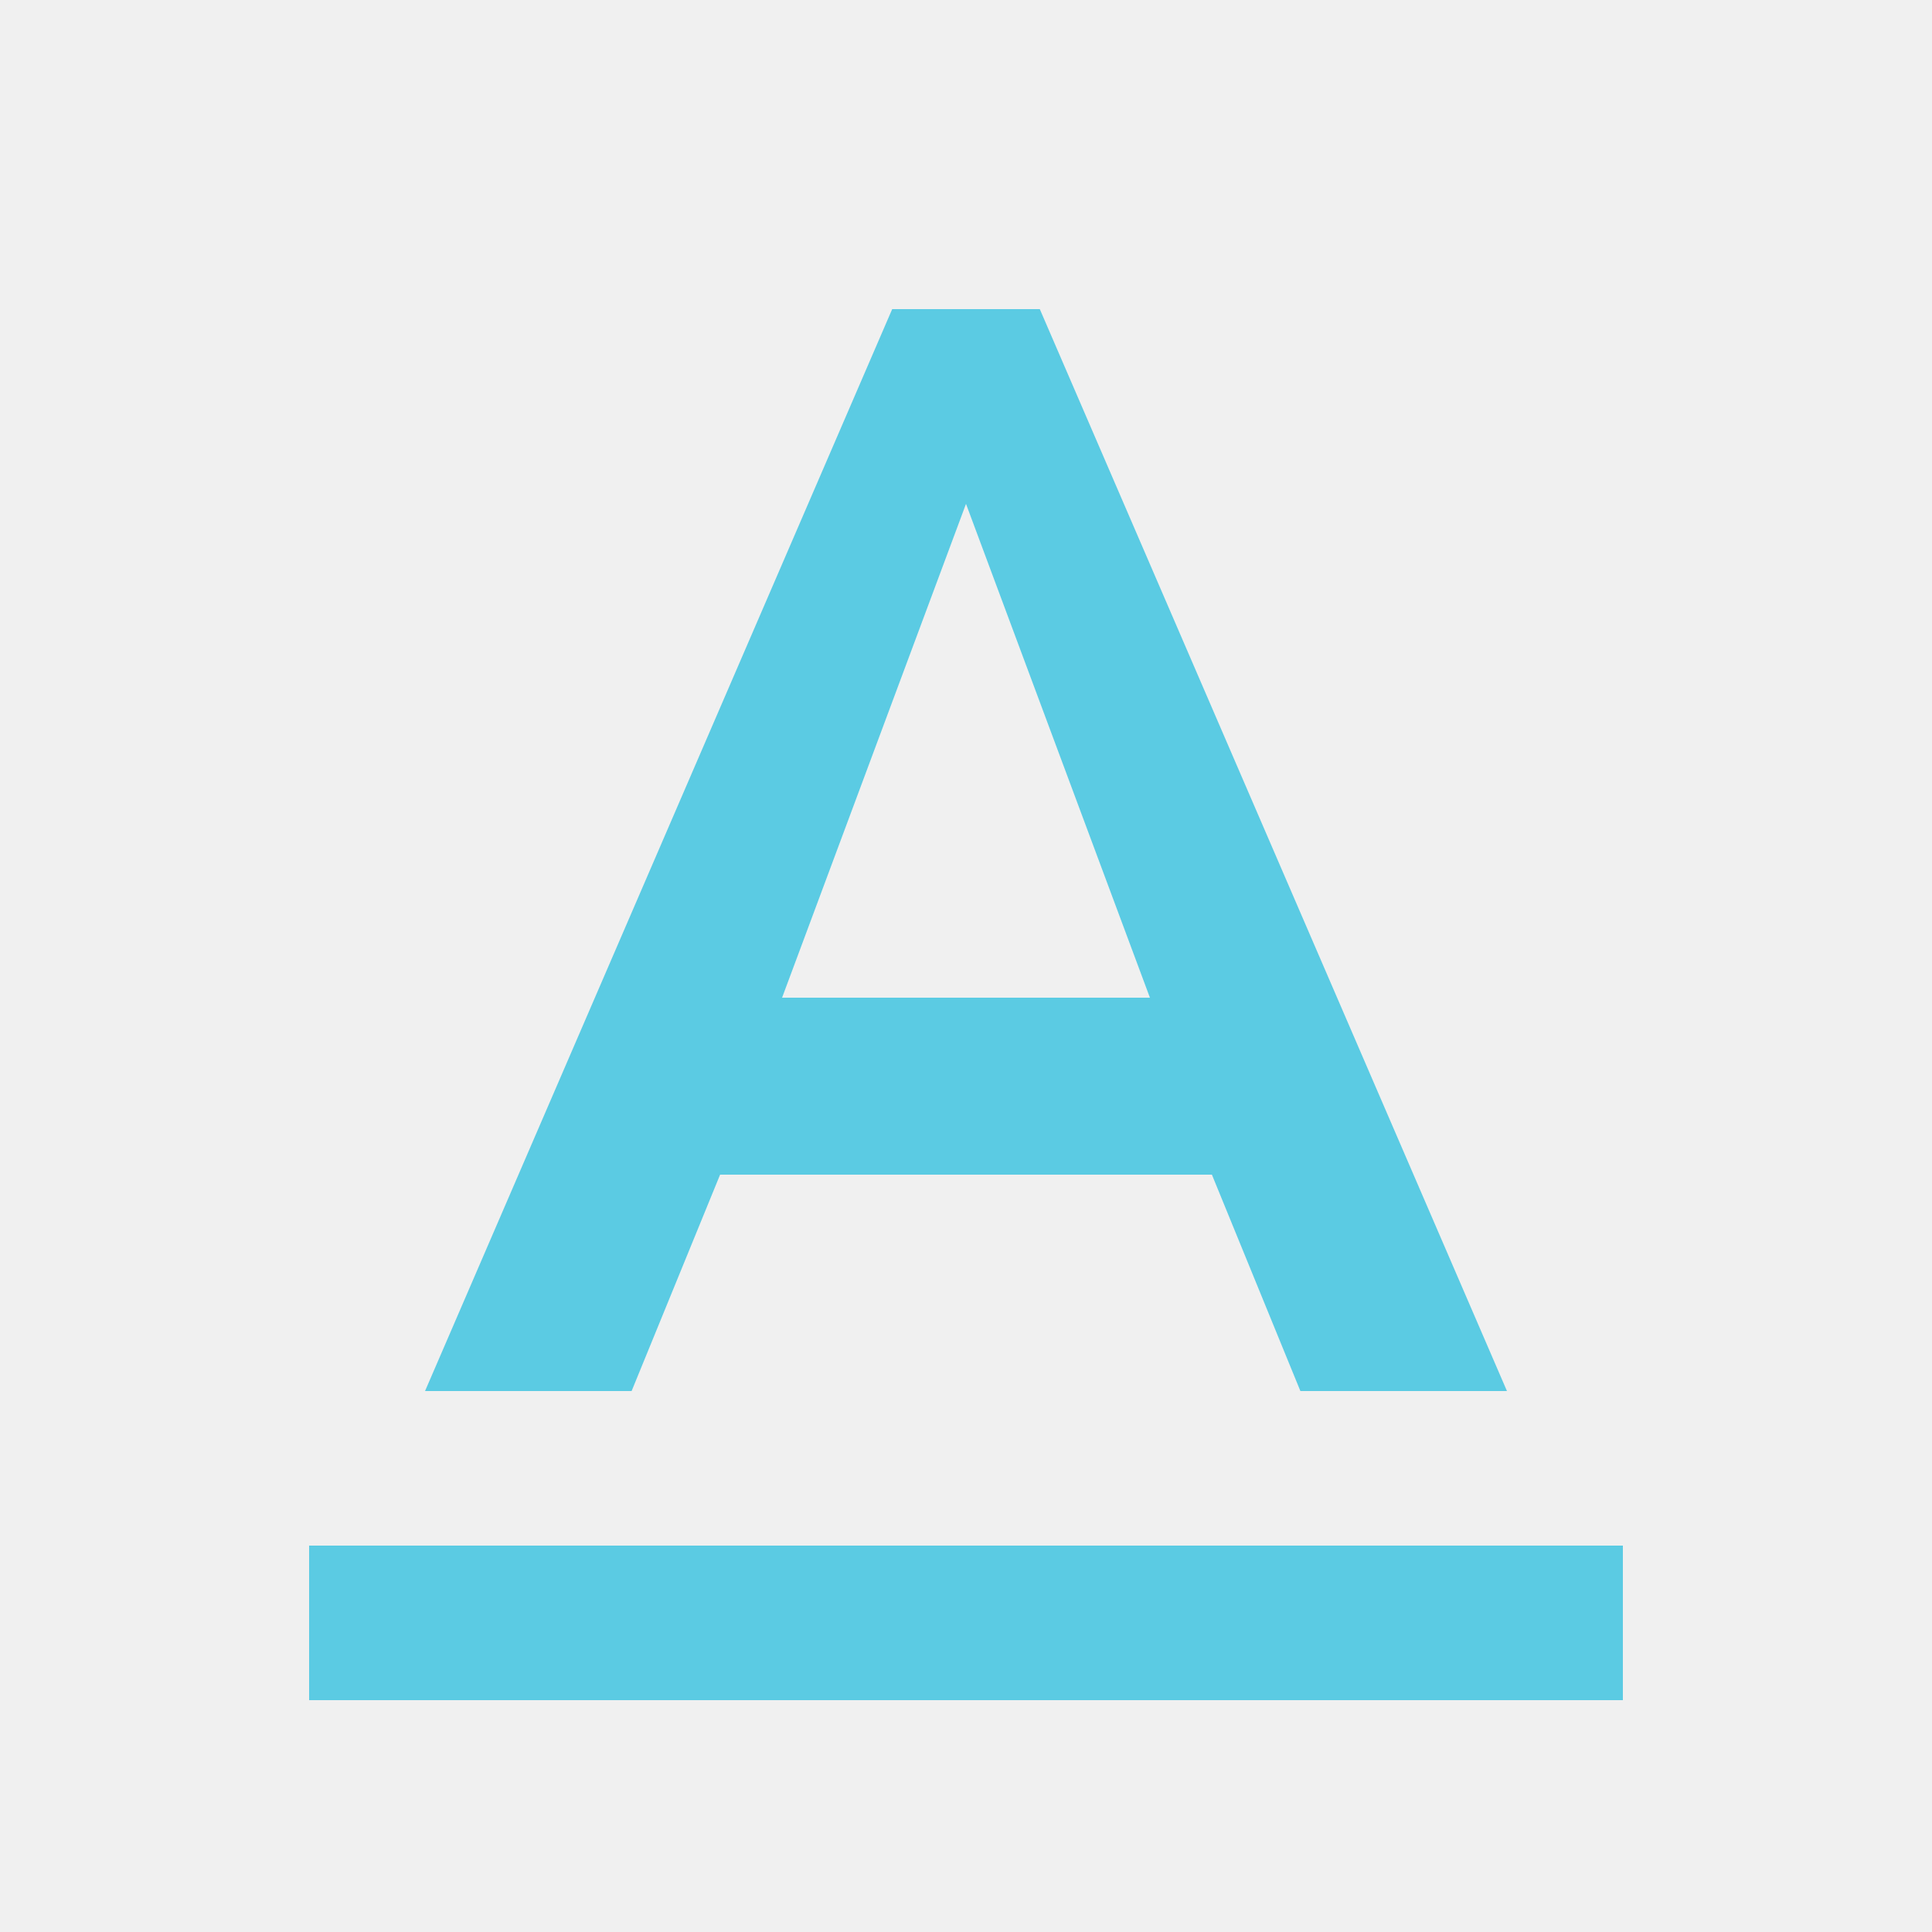
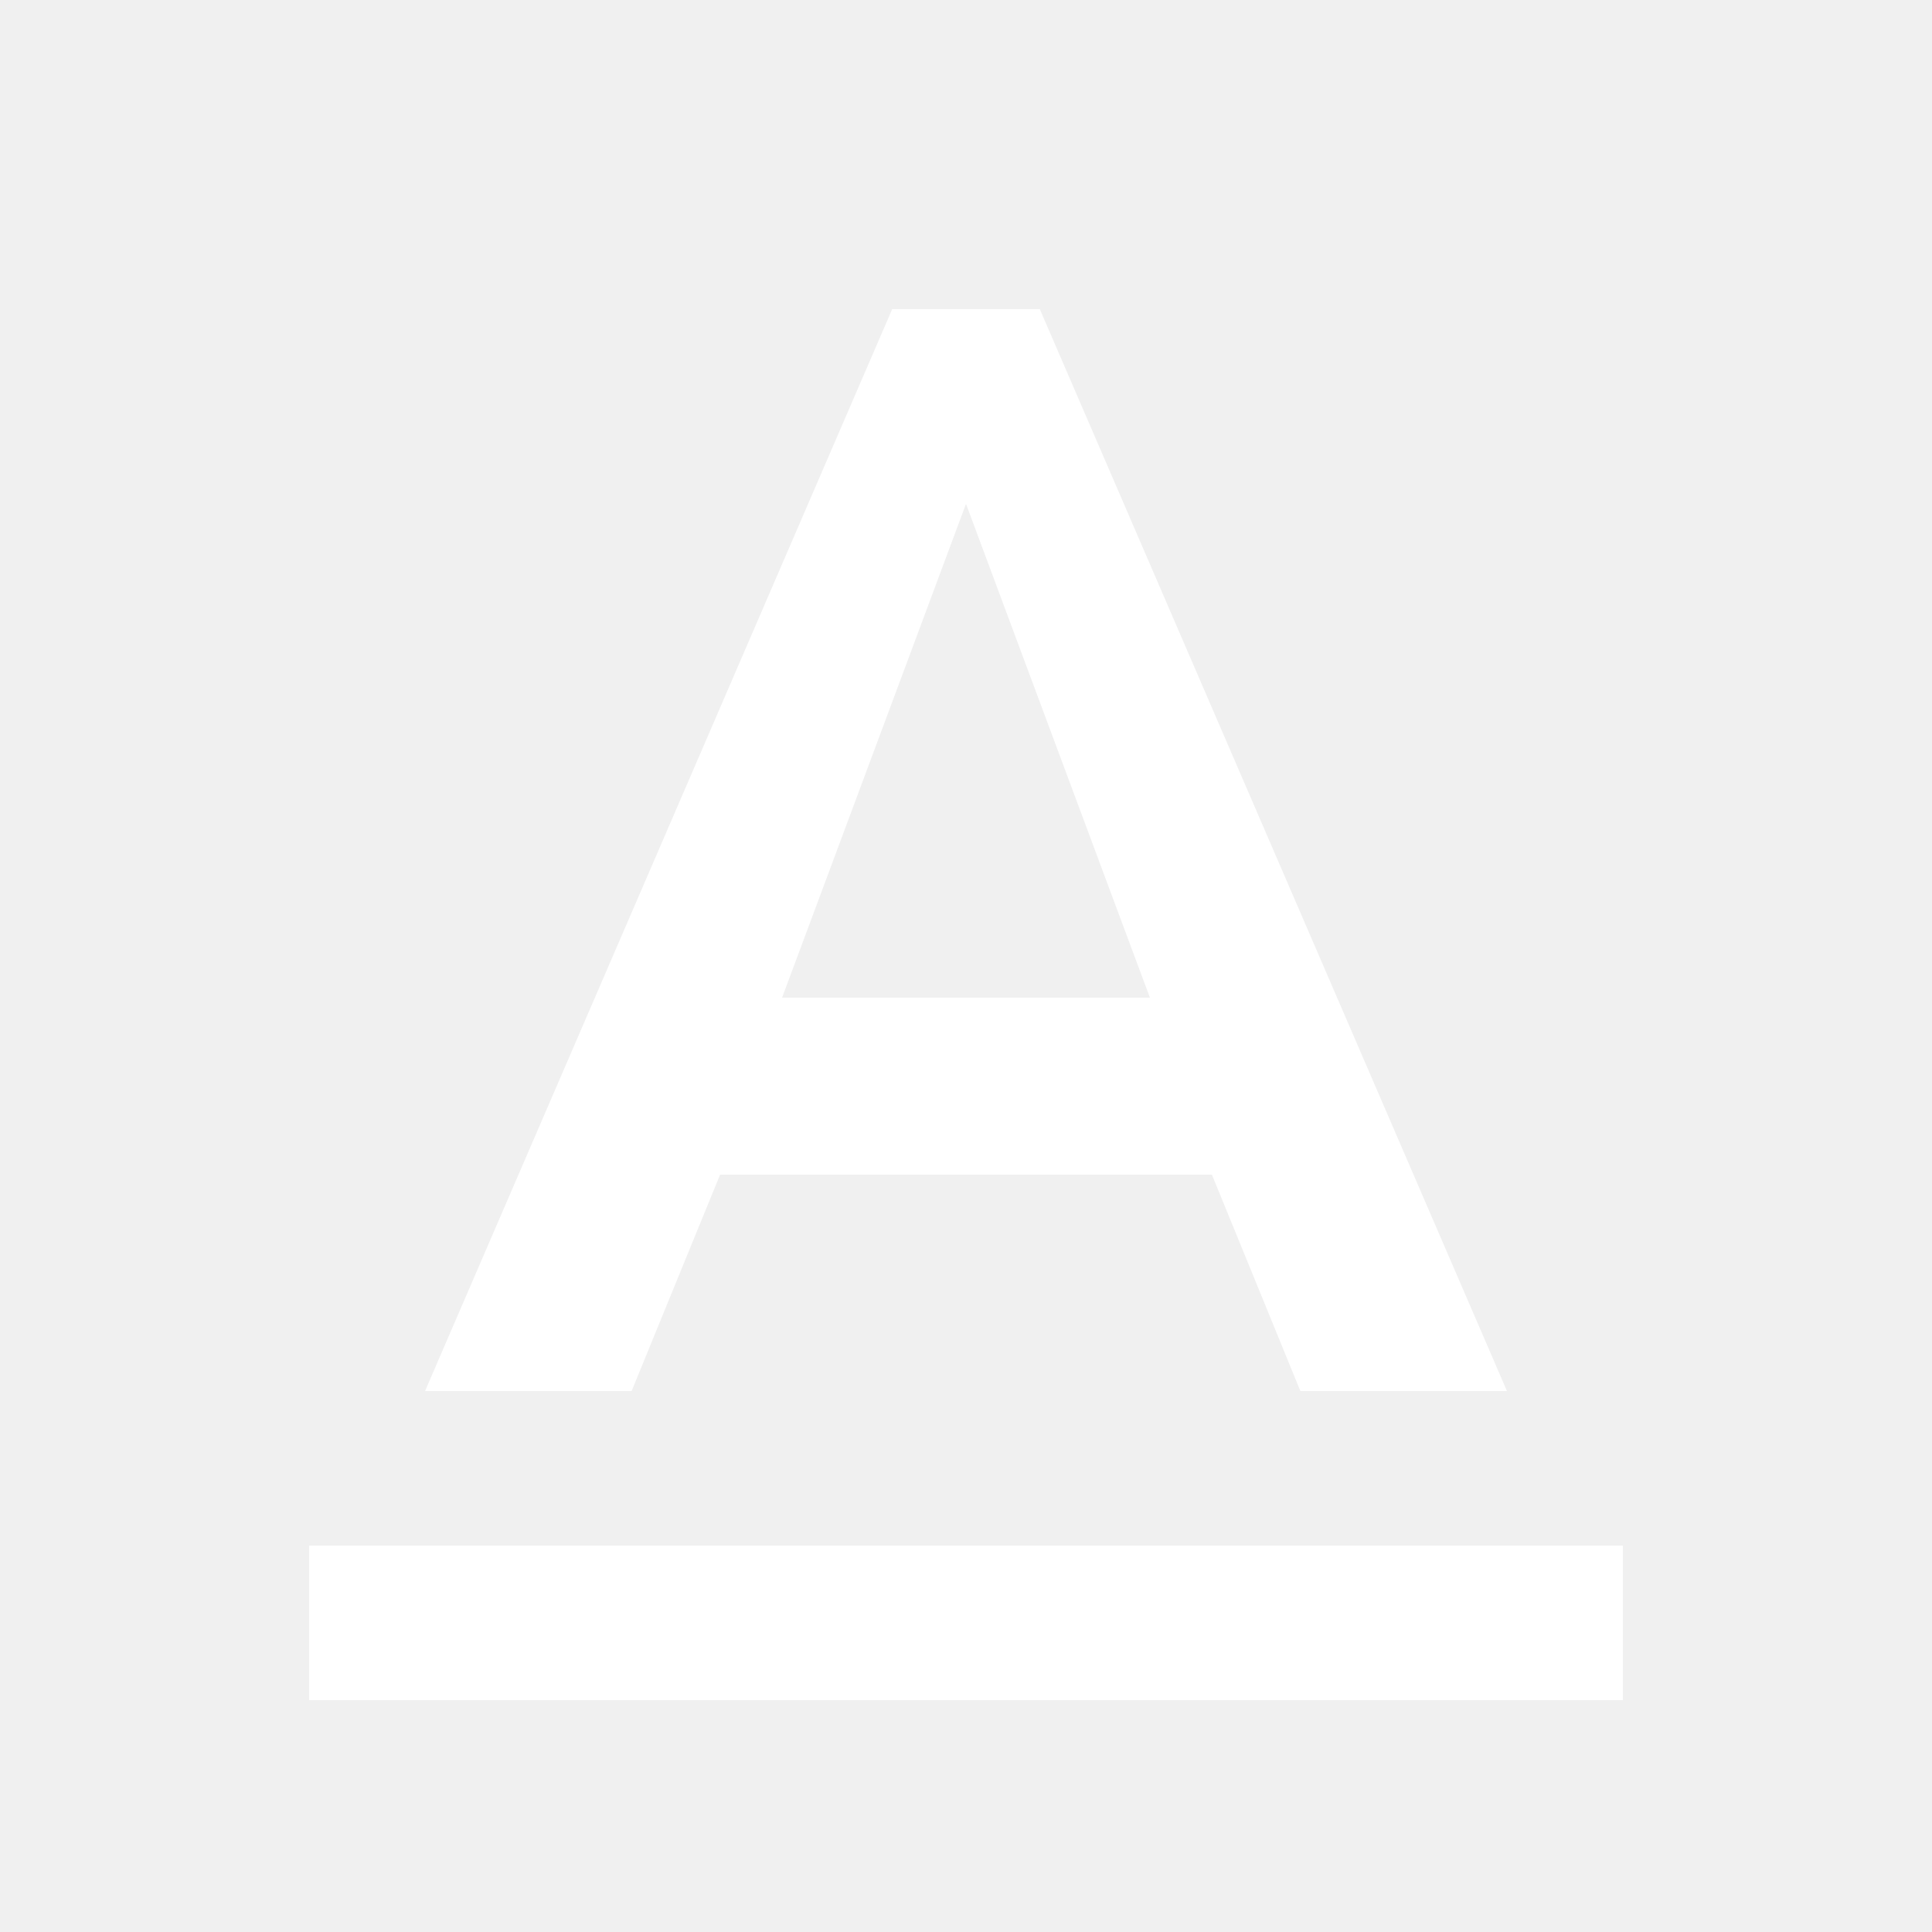
<svg xmlns="http://www.w3.org/2000/svg" width="25" height="25" viewBox="0 0 25 25">
-   <path d="M4 20v2h17v-2H4zm5.318-4.8h6.364l1.145 2.8H19.5L13.455 4h-1.91L5.5 18h2.673l1.145-2.8zM12.5 6.52l2.38 6.39h-4.76l2.38-6.39z" fill="#5BCBE3" fill-rule="evenodd" />
+   <path d="M4 20v2h17v-2H4zm5.318-4.8h6.364l1.145 2.8H19.5L13.455 4h-1.91L5.5 18h2.673l1.145-2.8zM12.5 6.52l2.38 6.39h-4.76l2.38-6.39z" fill="#FFF" fill-rule="evenodd" />
</svg>
